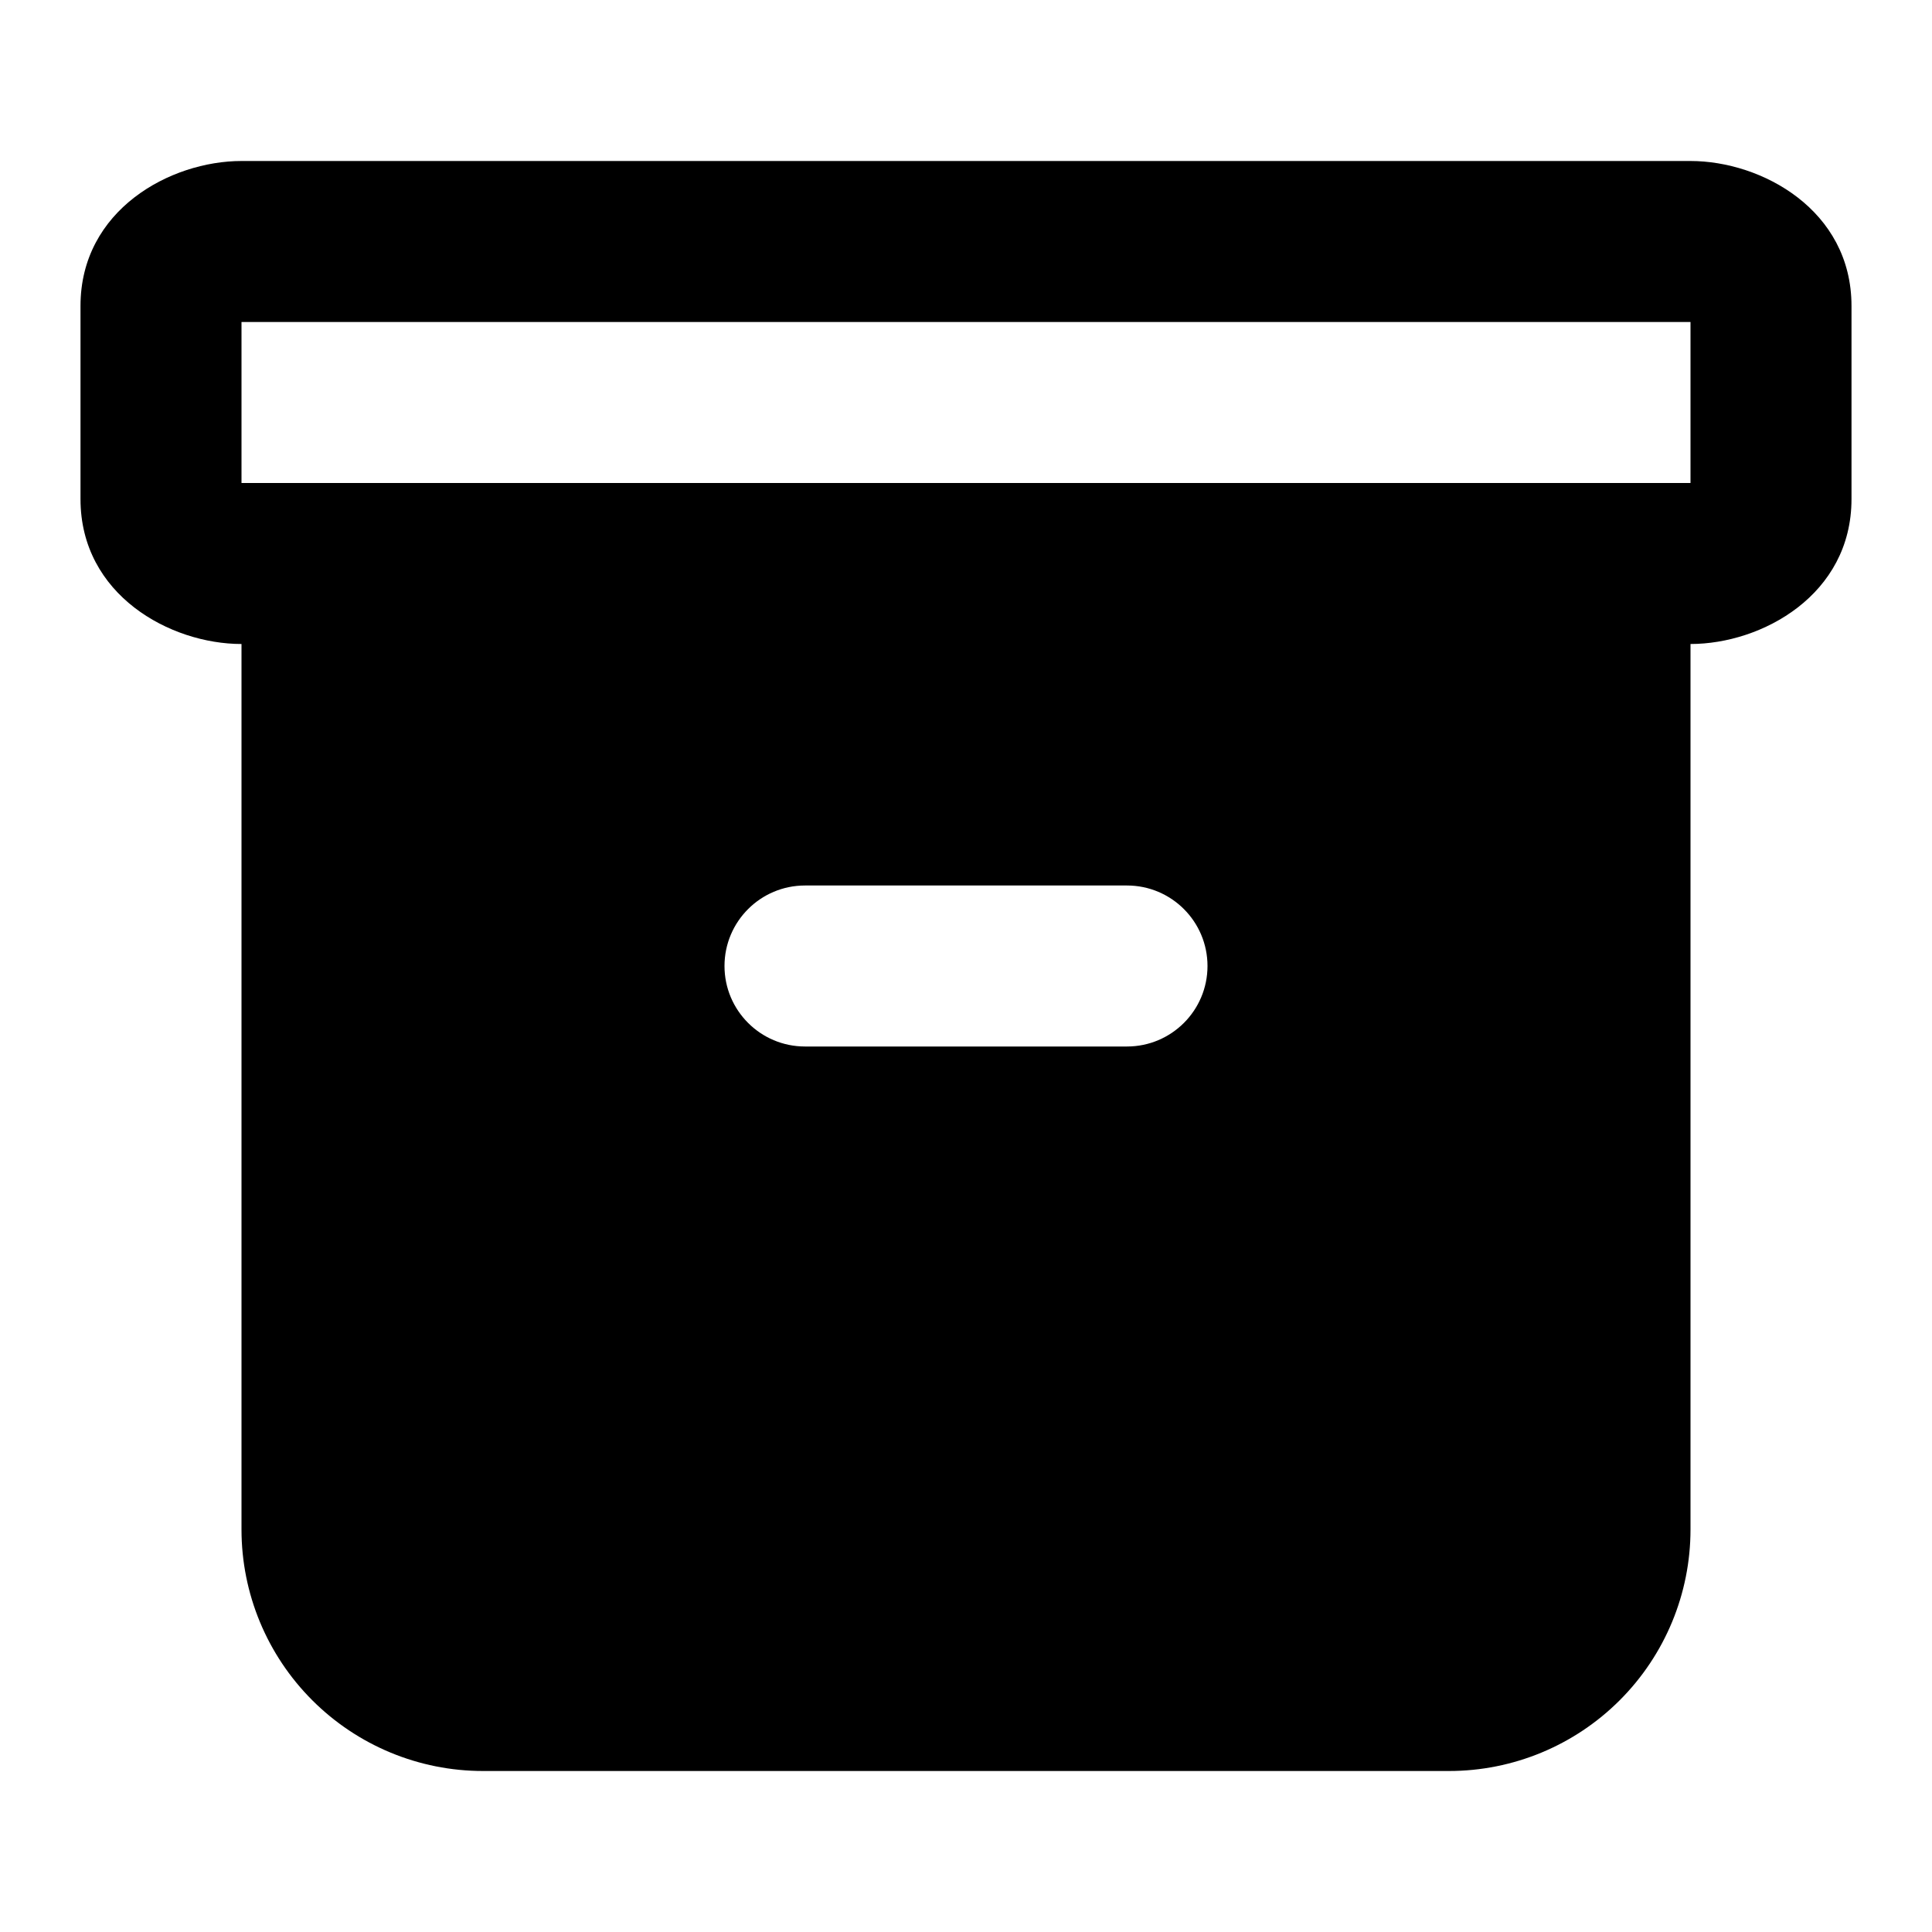
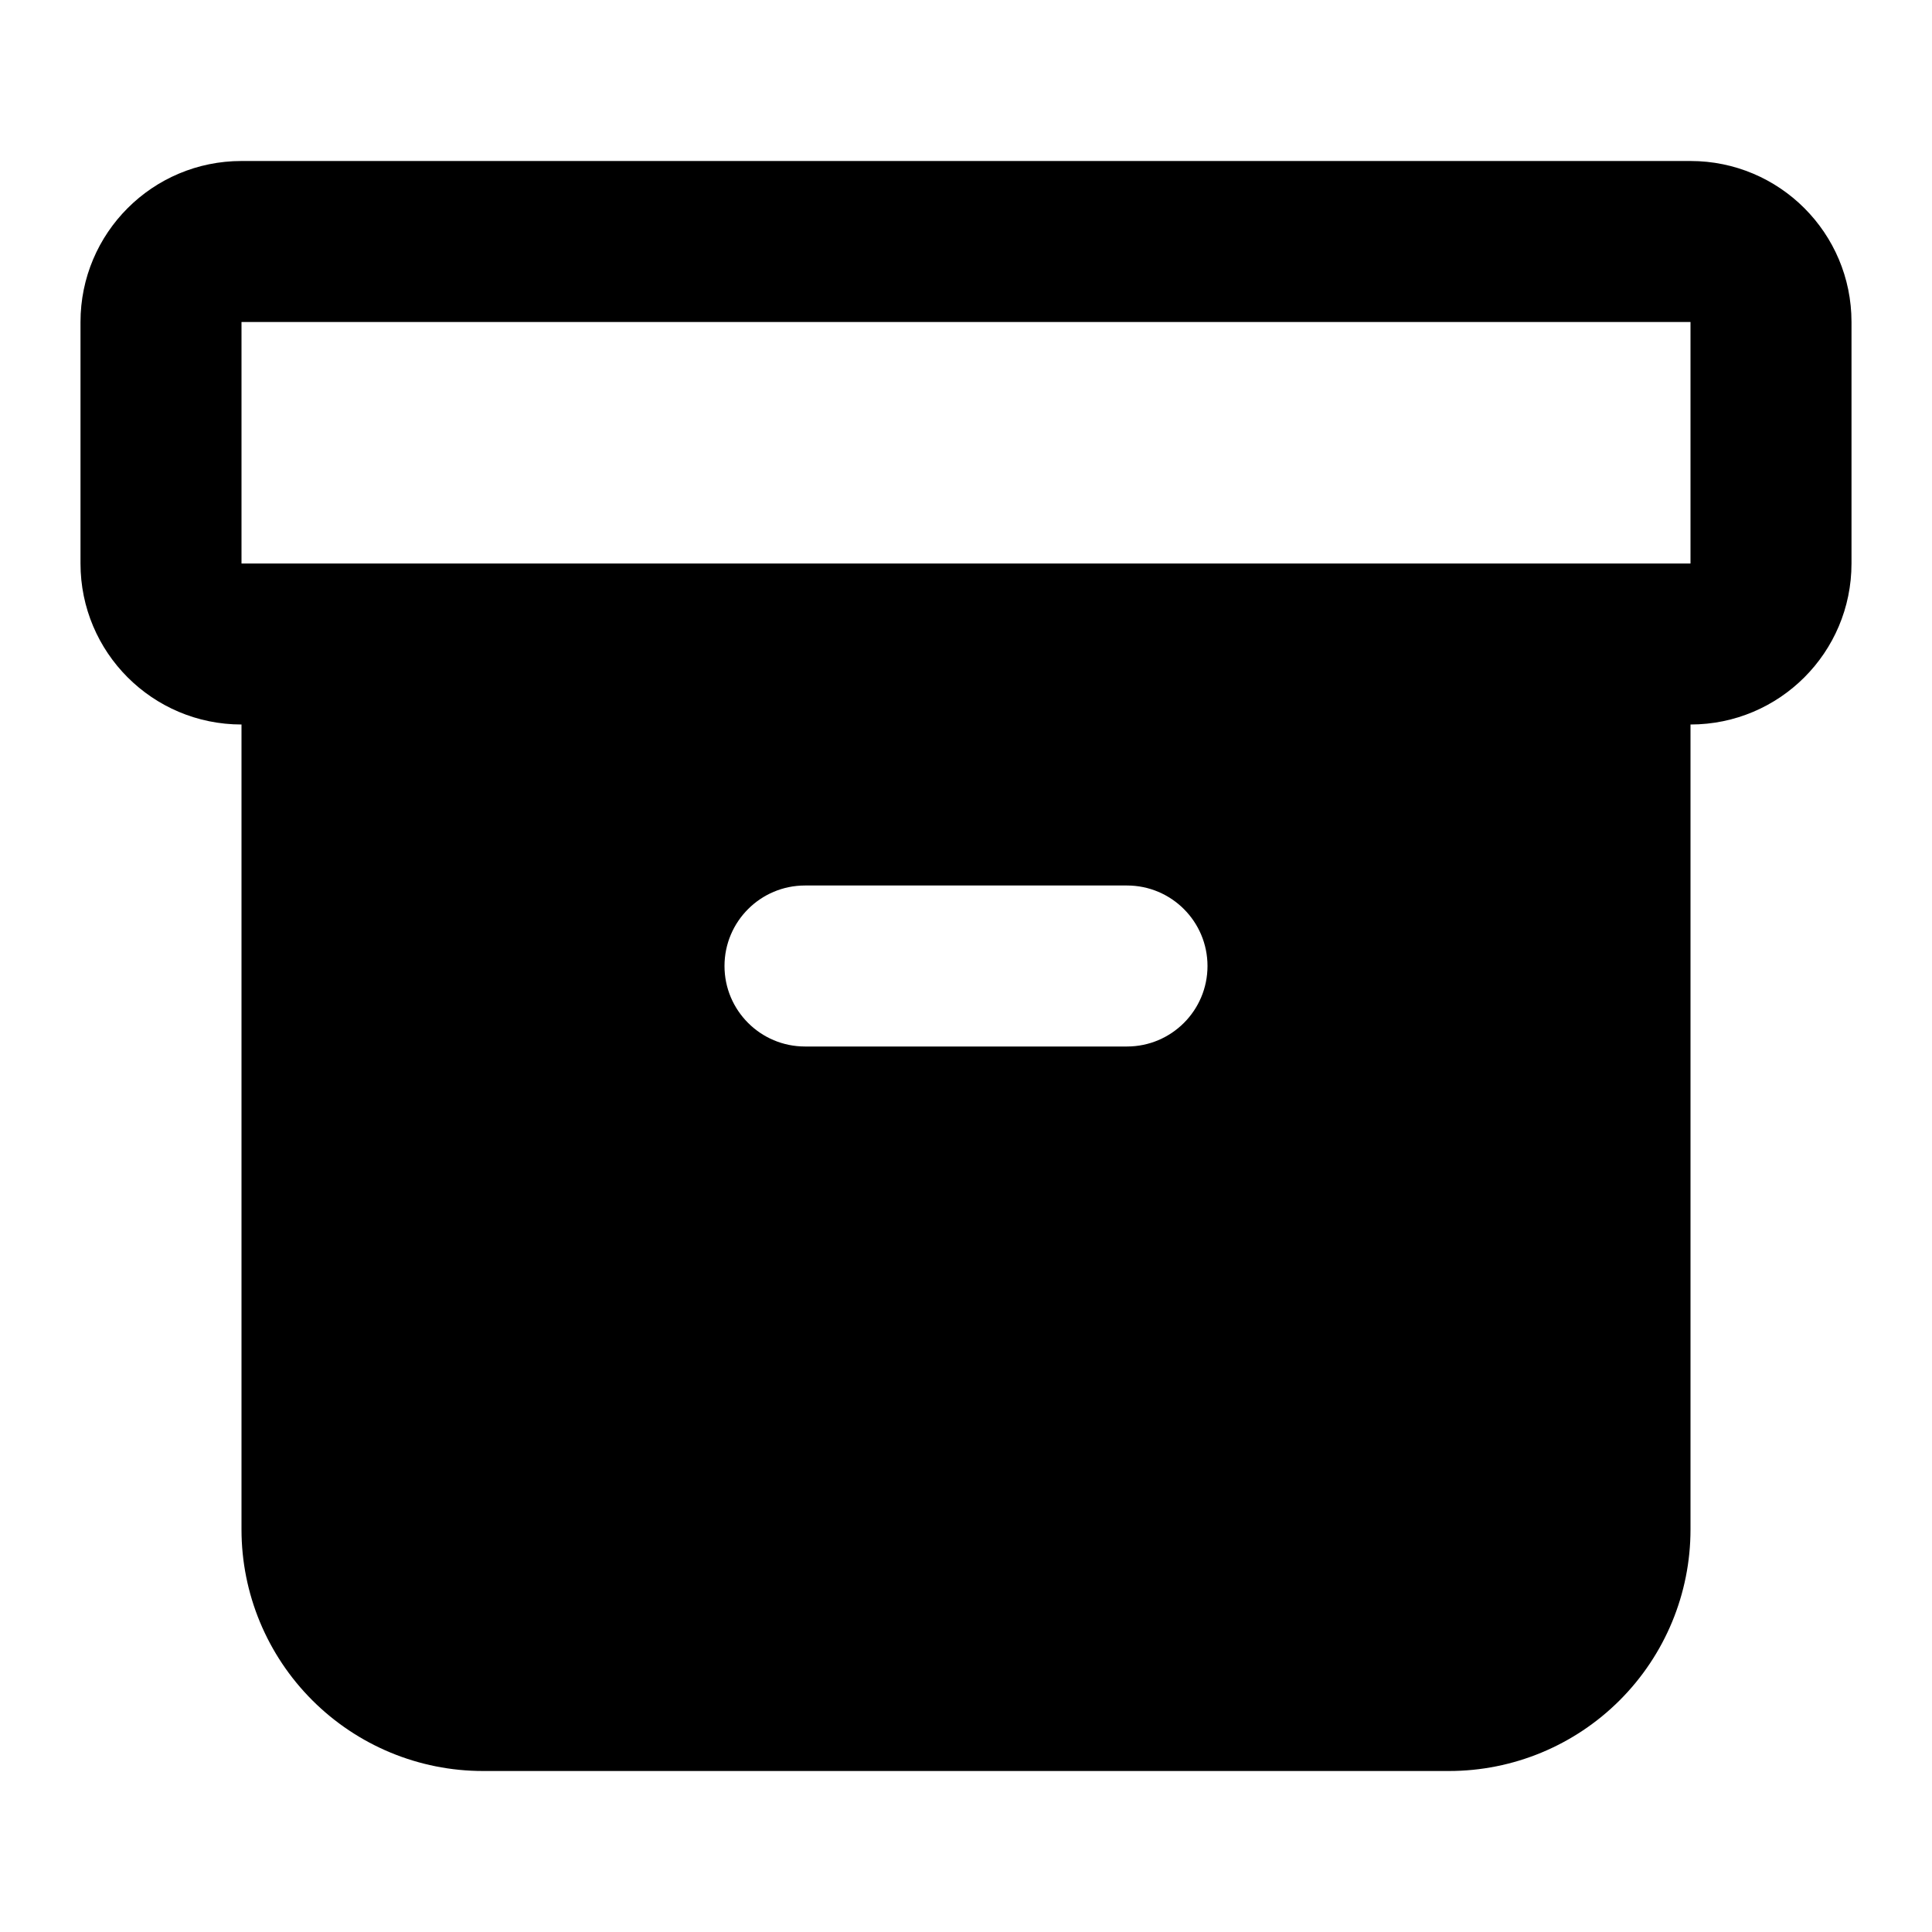
<svg xmlns="http://www.w3.org/2000/svg" width="24" height="24" viewBox="0 0 24 24" fill="none">
-   <path fill-rule="evenodd" clip-rule="evenodd" d="M21 2C21.885 2 23 2.609 23 3.8V6.2C23 7.391 21.885 8 21 8V19C21 19.796 20.684 20.558 20.121 21.121C19.558 21.684 18.796 22 18 22H6C5.204 22 4.442 21.684 3.879 21.121C3.316 20.558 3 19.796 3 19V8C2.115 8 1 7.391 1 6.2V3.8C1 2.609 2.115 2 3 2H21ZM10 11C9.448 11 9 11.448 9 12C9 12.552 9.448 13 10 13H14C14.552 13 15 12.552 15 12C15 11.448 14.552 11 14 11H10ZM3 6H21V4H3V6Z" fill="black" style="fill:black;fill-opacity:1;" />
+   <path d="M21 2C22.105 2 23 2.895 23 4V7C23 8.105 22.105 9 21 9V19C21 19.796 20.684 20.558 20.121 21.121C19.558 21.684 18.796 22 18 22H6C5.204 22 4.442 21.684 3.879 21.121C3.316 20.558 3 19.796 3 19V9C1.895 9 1 8.105 1 7V4C1 2.895 1.895 2 3 2H21ZM10 11C9.448 11 9 11.448 9 12C9 12.552 9.448 13 10 13H14C14.552 13 15 12.552 15 12C15 11.448 14.552 11 14 11H10ZM3 7H21V4H3V7Z" fill-rule="evenodd" clip-rule="evenodd" fill="black" style="fill:black;fill-opacity:1;" />
</svg>
